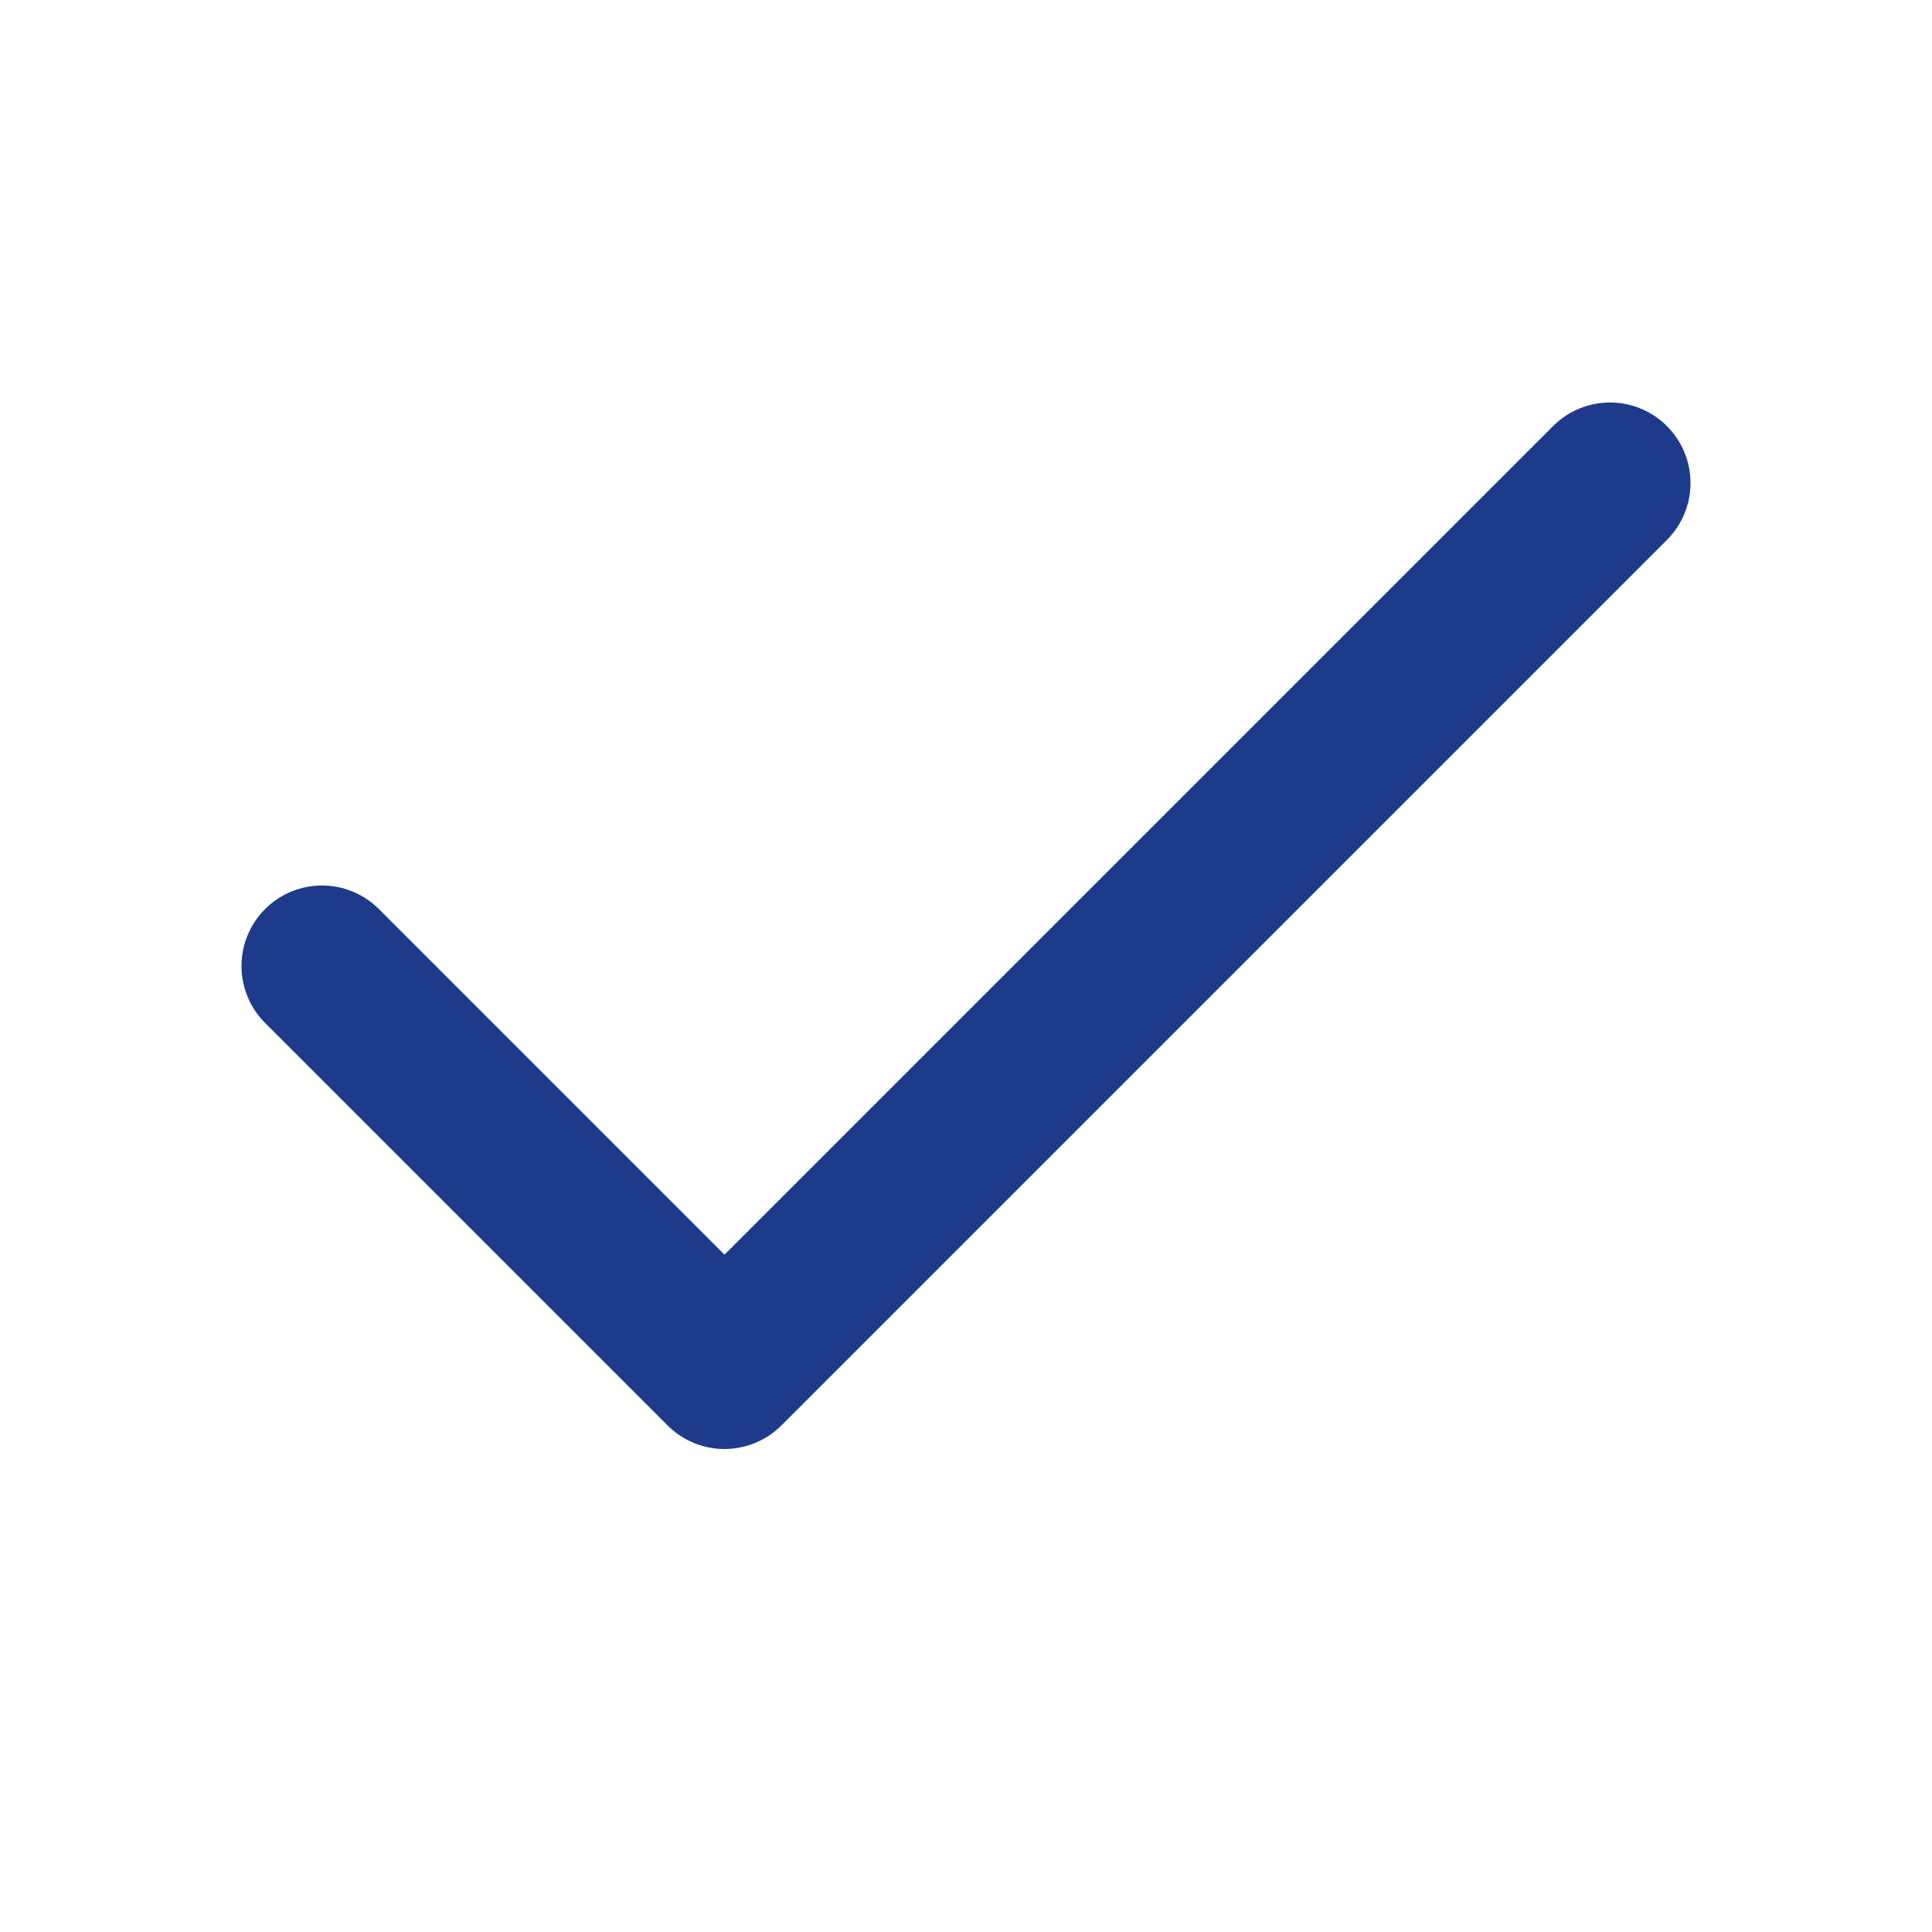
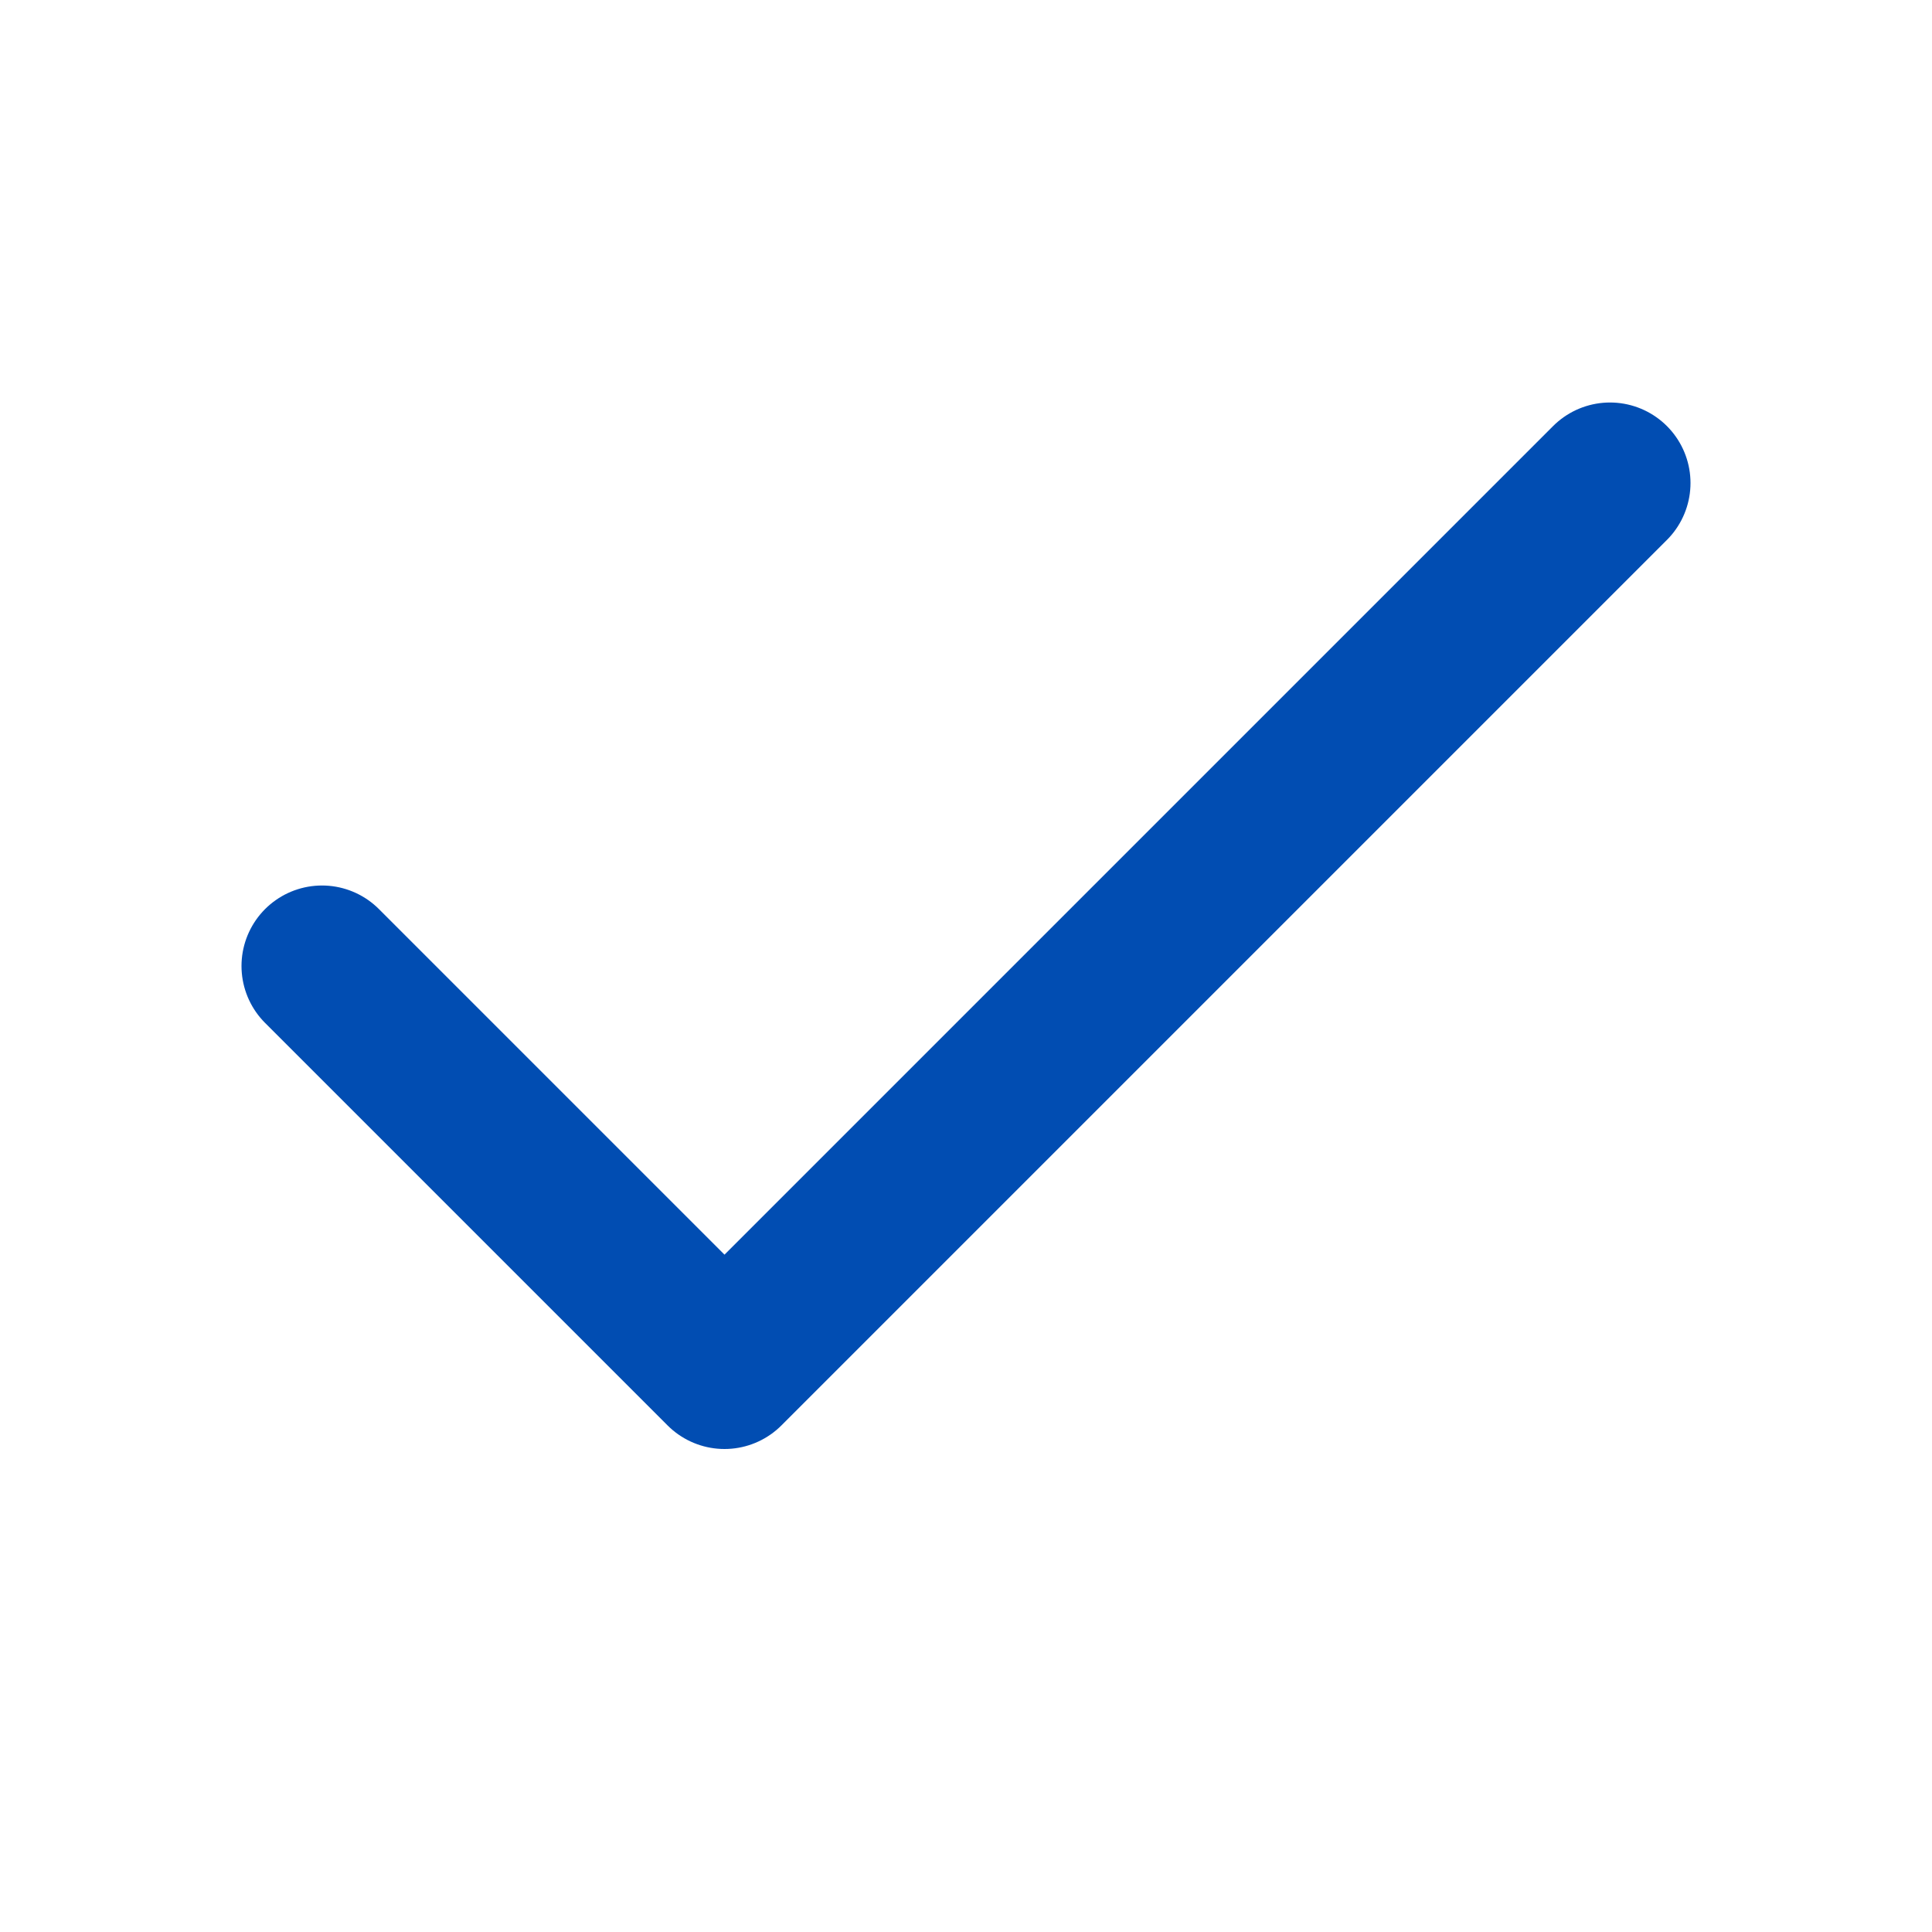
<svg xmlns="http://www.w3.org/2000/svg" viewBox="0 0 24 24" width="24" height="24">
-   <polyline points="20 6 9 17 4 12" stroke="#1E3A8A" stroke-width="2" stroke-linecap="round" stroke-linejoin="round" fill="none" />
+   <polyline points="20 6 9 17 4 12" stroke="#014DB2" stroke-width="2" stroke-linecap="round" stroke-linejoin="round" fill="none" />
</svg>
